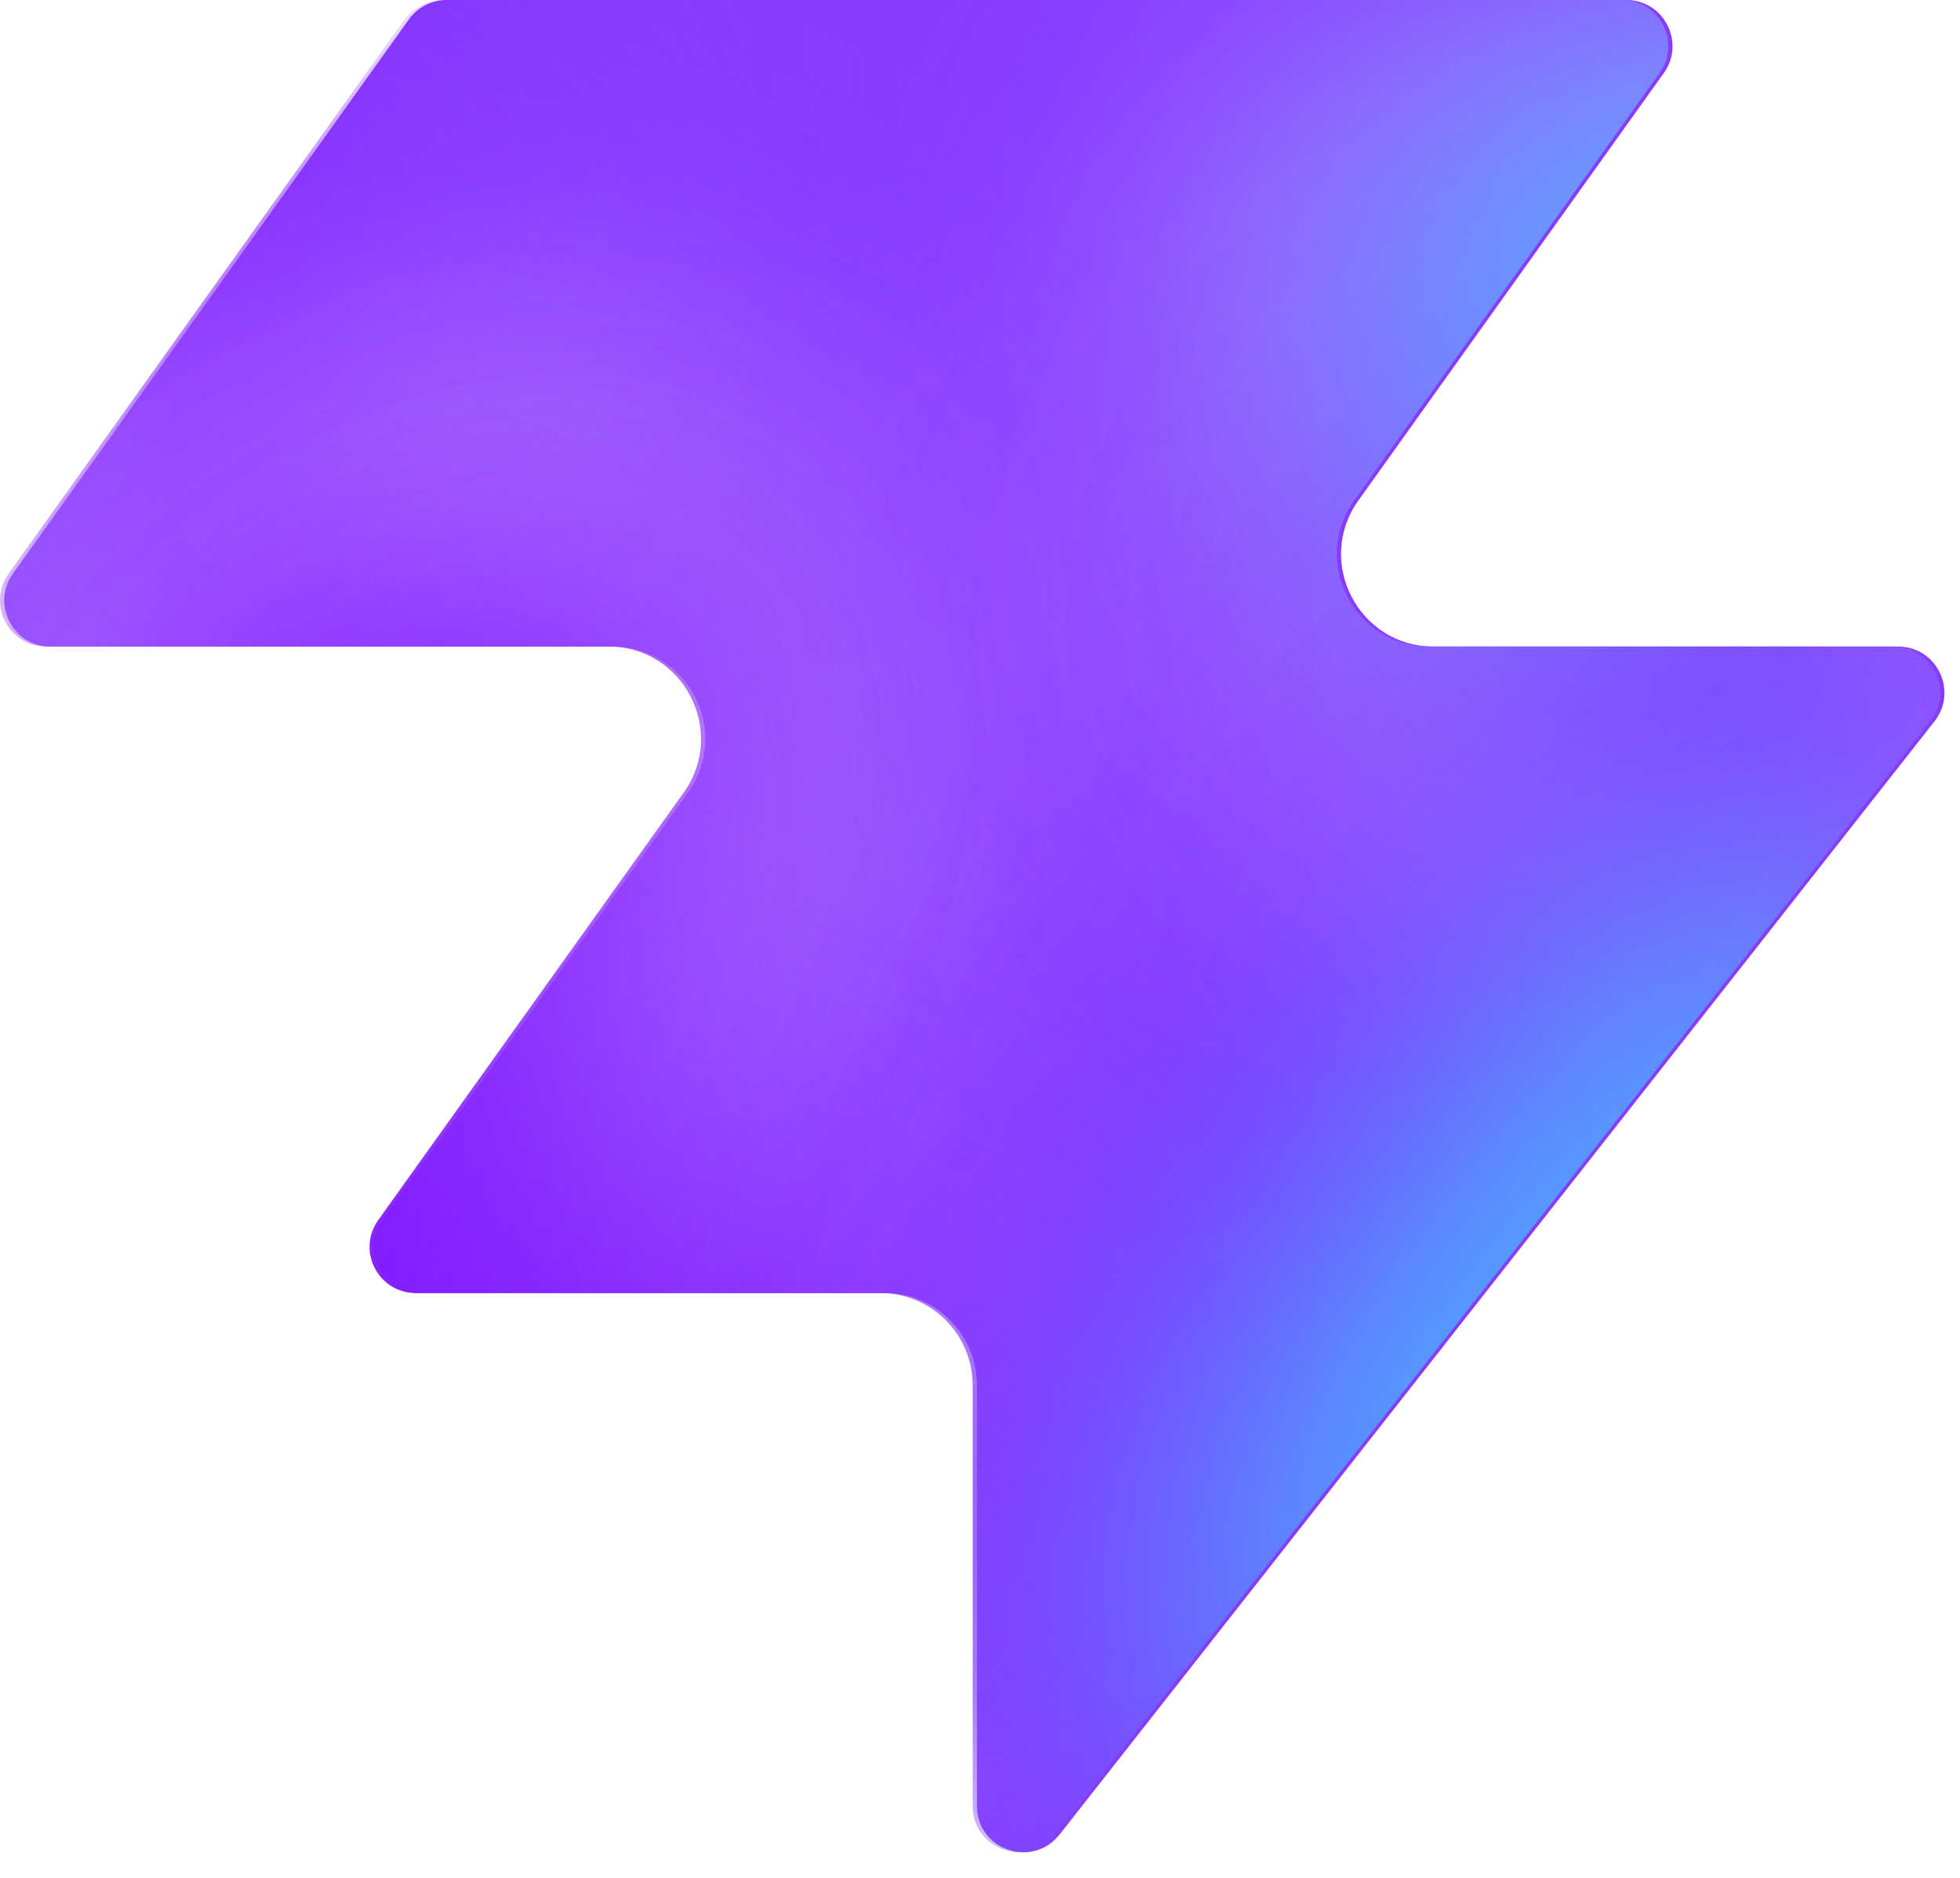
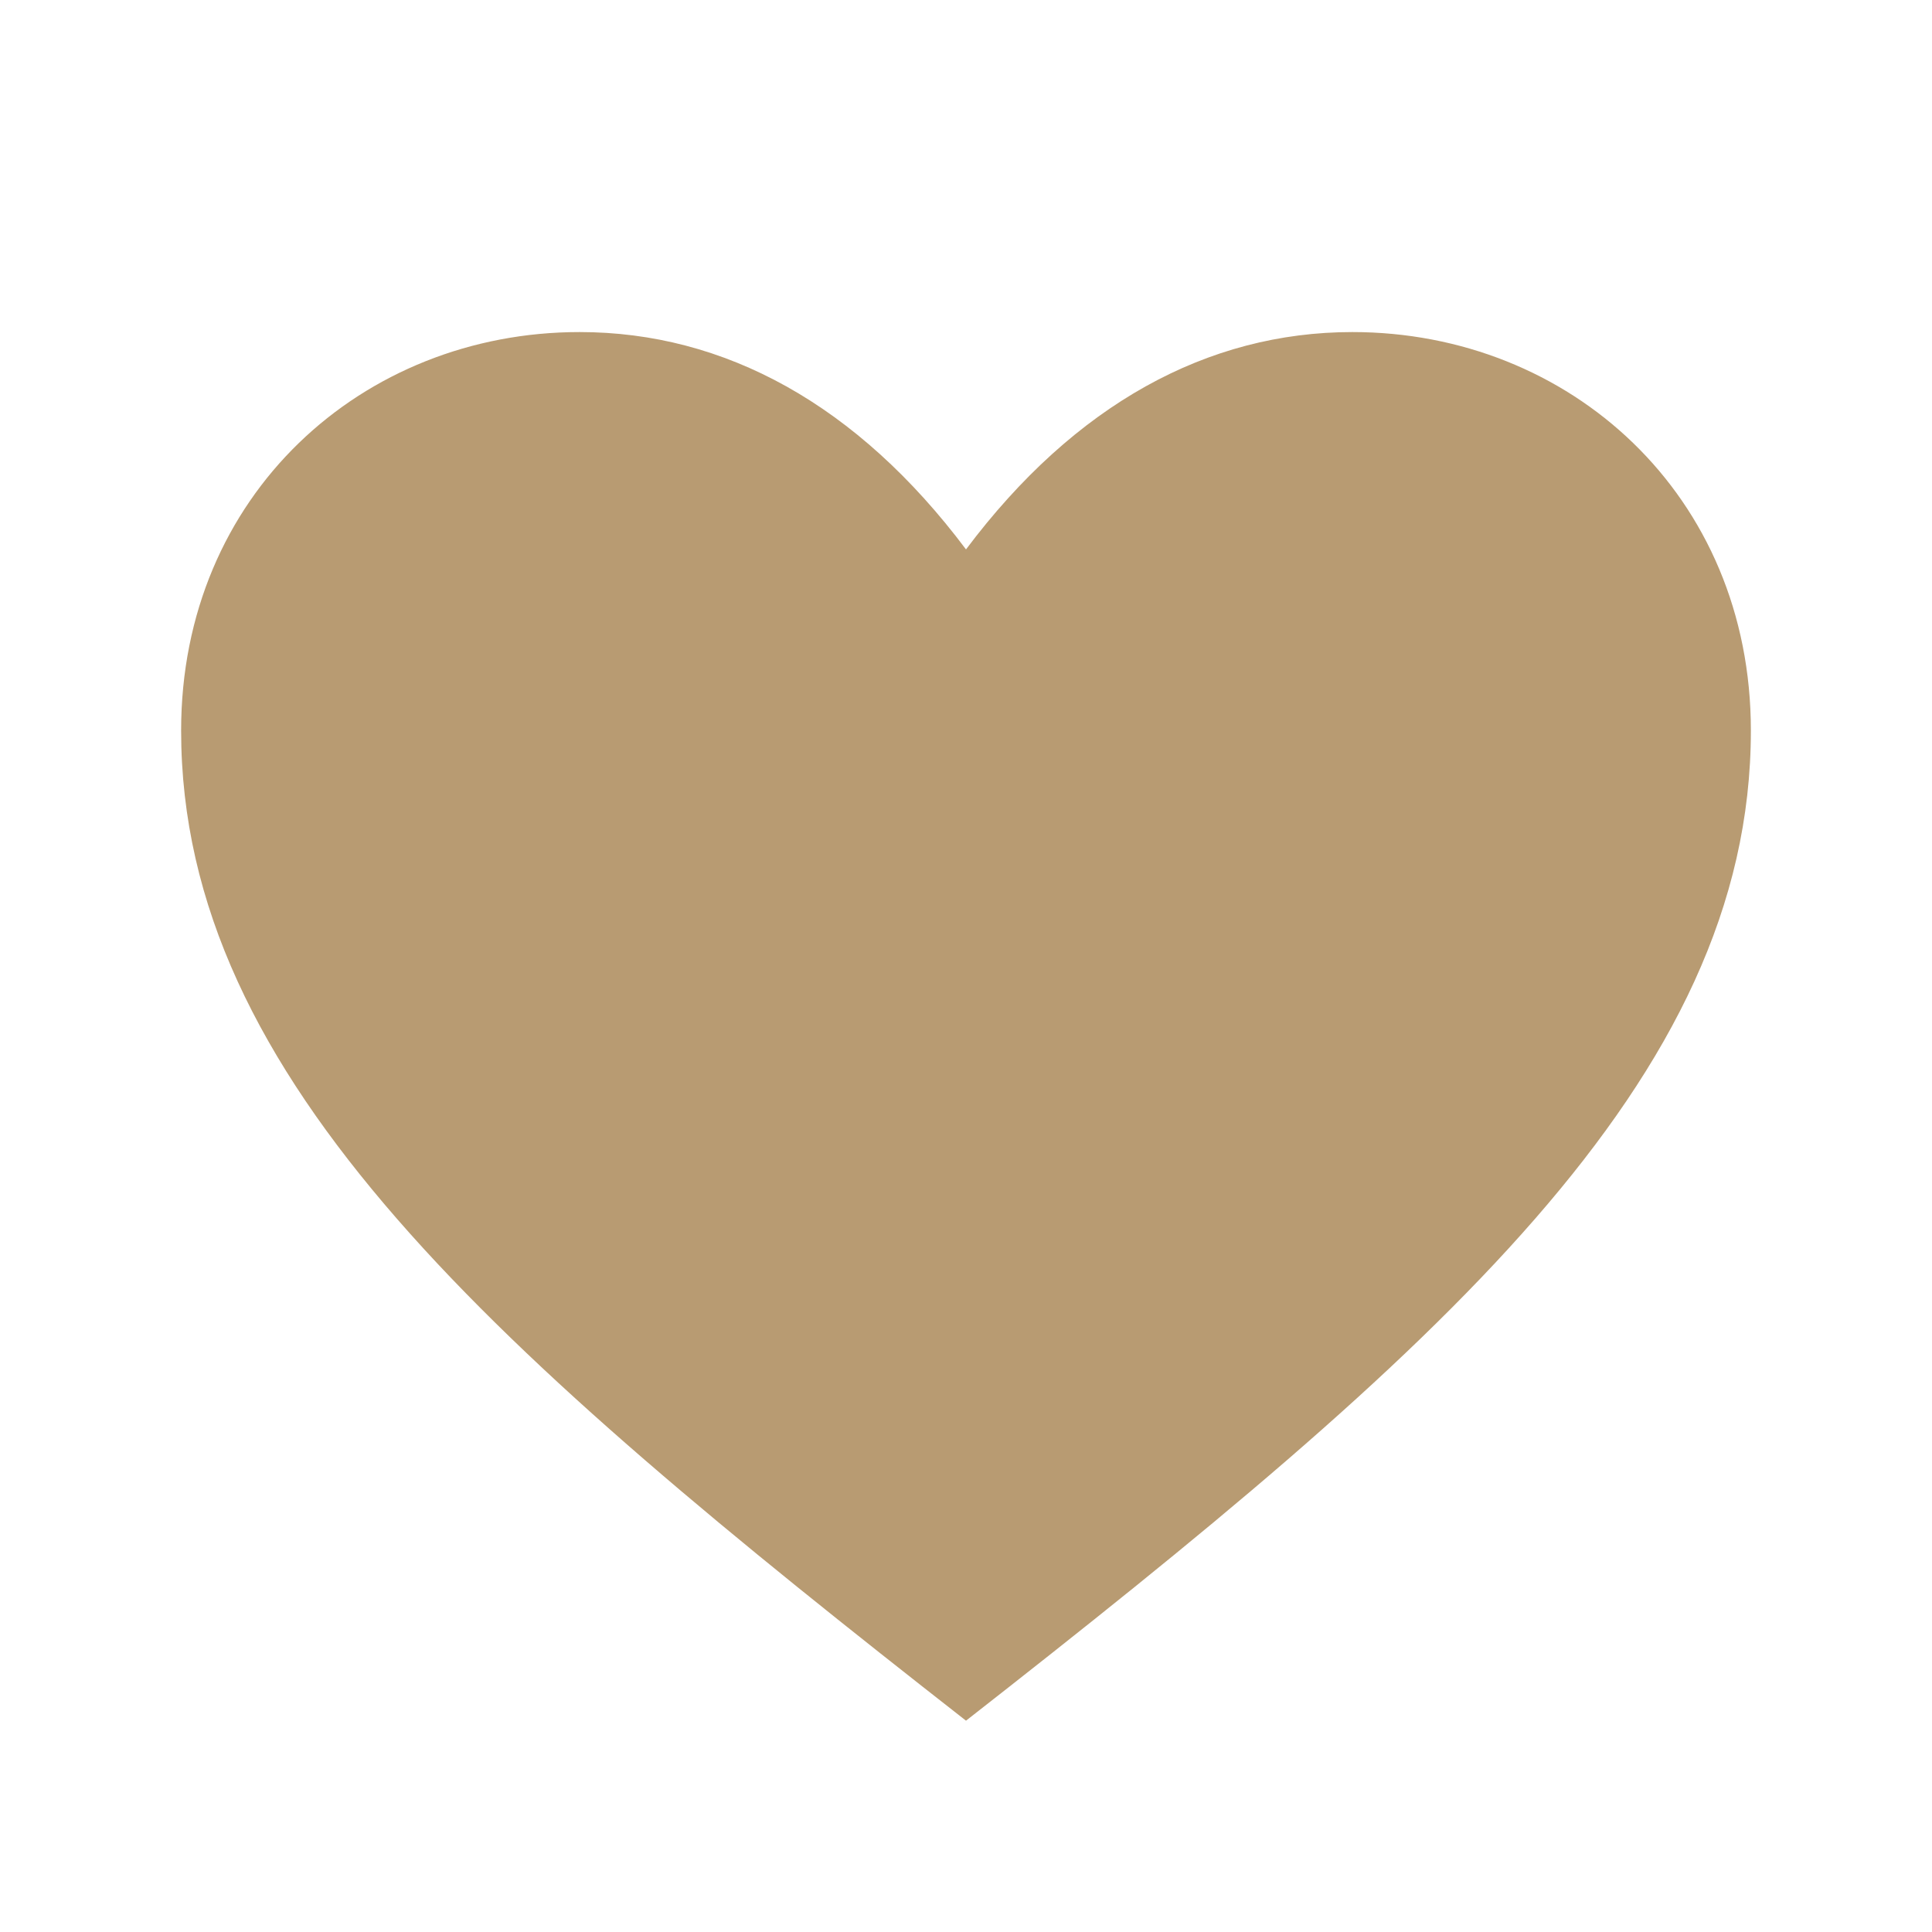
- <svg xmlns="http://www.w3.org/2000/svg" width="48" height="46" fill="none" viewBox="0 0 48 46">
-   <path fill="#863bff" d="M25.946 44.938c-.664.845-2.021.375-2.021-.698V33.937a2.26 2.26 0 0 0-2.262-2.262H10.287c-.92 0-1.456-1.04-.92-1.788l7.48-10.471c1.07-1.497 0-3.578-1.842-3.578H1.237c-.92 0-1.456-1.04-.92-1.788L10.013.474c.214-.297.556-.474.92-.474h28.894c.92 0 1.456 1.04.92 1.788l-7.48 10.471c-1.07 1.498 0 3.579 1.842 3.579h11.377c.943 0 1.473 1.088.89 1.83L25.947 44.94z" style="fill:#863bff;fill:color(display-p3 .525 .23 1);fill-opacity:1" />
-   <mask id="a" width="48" height="46" x="0" y="0" maskUnits="userSpaceOnUse" style="mask-type:alpha">
-     <path fill="#000" d="M25.842 44.938c-.664.844-2.021.375-2.021-.698V33.937a2.26 2.26 0 0 0-2.262-2.262H10.183c-.92 0-1.456-1.04-.92-1.788l7.48-10.471c1.07-1.498 0-3.579-1.842-3.579H1.133c-.92 0-1.456-1.04-.92-1.787L9.91.473c.214-.297.556-.474.92-.474h28.894c.92 0 1.456 1.04.92 1.788l-7.48 10.471c-1.07 1.498 0 3.578 1.842 3.578h11.377c.943 0 1.473 1.088.89 1.832L25.843 44.94z" style="fill:#000;fill-opacity:1" />
-   </mask>
-   <g mask="url(#a)">
-     <g filter="url(#b)">
-       <ellipse cx="5.508" cy="14.704" fill="#ede6ff" rx="5.508" ry="14.704" style="fill:#ede6ff;fill:color(display-p3 .927 .903 1);fill-opacity:1" transform="matrix(.00324 1 1 -.00324 -4.47 31.516)" />
-     </g>
-     <g filter="url(#c)">
-       <ellipse cx="10.399" cy="29.851" fill="#ede6ff" rx="10.399" ry="29.851" style="fill:#ede6ff;fill:color(display-p3 .927 .903 1);fill-opacity:1" transform="matrix(.00324 1 1 -.00324 -39.328 7.883)" />
-     </g>
-     <g filter="url(#d)">
-       <ellipse cx="5.508" cy="30.487" fill="#7e14ff" rx="5.508" ry="30.487" style="fill:#7e14ff;fill:color(display-p3 .492 .077 1);fill-opacity:1" transform="rotate(89.814 -25.913 -14.639)scale(1 -1)" />
-     </g>
-     <g filter="url(#e)">
-       <ellipse cx="5.508" cy="30.599" fill="#7e14ff" rx="5.508" ry="30.599" style="fill:#7e14ff;fill:color(display-p3 .492 .077 1);fill-opacity:1" transform="rotate(89.814 -32.644 -3.334)scale(1 -1)" />
-     </g>
-     <g filter="url(#f)">
-       <ellipse cx="5.508" cy="30.599" fill="#7e14ff" rx="5.508" ry="30.599" style="fill:#7e14ff;fill:color(display-p3 .492 .077 1);fill-opacity:1" transform="matrix(.00324 1 1 -.00324 -34.34 30.47)" />
-     </g>
-     <g filter="url(#g)">
-       <ellipse cx="14.072" cy="22.078" fill="#ede6ff" rx="14.072" ry="22.078" style="fill:#ede6ff;fill:color(display-p3 .927 .903 1);fill-opacity:1" transform="rotate(93.35 24.506 48.493)scale(-1 1)" />
-     </g>
-     <g filter="url(#h)">
-       <ellipse cx="3.47" cy="21.501" fill="#7e14ff" rx="3.47" ry="21.501" style="fill:#7e14ff;fill:color(display-p3 .492 .077 1);fill-opacity:1" transform="rotate(89.009 28.708 47.59)scale(-1 1)" />
-     </g>
-     <g filter="url(#i)">
-       <ellipse cx="3.47" cy="21.501" fill="#7e14ff" rx="3.47" ry="21.501" style="fill:#7e14ff;fill:color(display-p3 .492 .077 1);fill-opacity:1" transform="rotate(89.009 28.708 47.59)scale(-1 1)" />
-     </g>
-     <g filter="url(#j)">
-       <ellipse cx=".387" cy="8.972" fill="#7e14ff" rx="4.407" ry="29.108" style="fill:#7e14ff;fill:color(display-p3 .492 .077 1);fill-opacity:1" transform="rotate(39.51 .387 8.972)" />
-     </g>
-     <g filter="url(#k)">
-       <ellipse cx="47.523" cy="-6.092" fill="#7e14ff" rx="4.407" ry="29.108" style="fill:#7e14ff;fill:color(display-p3 .492 .077 1);fill-opacity:1" transform="rotate(37.892 47.523 -6.092)" />
-     </g>
-     <g filter="url(#l)">
-       <ellipse cx="41.412" cy="6.333" fill="#47bfff" rx="5.971" ry="9.665" style="fill:#47bfff;fill:color(display-p3 .28 .748 1);fill-opacity:1" transform="rotate(37.892 41.412 6.333)" />
-     </g>
-     <g filter="url(#m)">
-       <ellipse cx="-1.879" cy="38.332" fill="#7e14ff" rx="4.407" ry="29.108" style="fill:#7e14ff;fill:color(display-p3 .492 .077 1);fill-opacity:1" transform="rotate(37.892 -1.88 38.332)" />
-     </g>
-     <g filter="url(#n)">
-       <ellipse cx="-1.879" cy="38.332" fill="#7e14ff" rx="4.407" ry="29.108" style="fill:#7e14ff;fill:color(display-p3 .492 .077 1);fill-opacity:1" transform="rotate(37.892 -1.88 38.332)" />
-     </g>
-     <g filter="url(#o)">
-       <ellipse cx="35.651" cy="29.907" fill="#7e14ff" rx="4.407" ry="29.108" style="fill:#7e14ff;fill:color(display-p3 .492 .077 1);fill-opacity:1" transform="rotate(37.892 35.651 29.907)" />
-     </g>
-     <g filter="url(#p)">
-       <ellipse cx="38.418" cy="32.4" fill="#47bfff" rx="5.971" ry="15.297" style="fill:#47bfff;fill:color(display-p3 .28 .748 1);fill-opacity:1" transform="rotate(37.892 38.418 32.4)" />
-     </g>
-   </g>
-   <defs>
-     <filter id="b" width="60.045" height="41.654" x="-19.77" y="16.149" color-interpolation-filters="sRGB" filterUnits="userSpaceOnUse">
-       <feFlood flood-opacity="0" result="BackgroundImageFix" />
-       <feBlend in="SourceGraphic" in2="BackgroundImageFix" result="shape" />
-       <feGaussianBlur result="effect1_foregroundBlur_2002_17158" stdDeviation="7.659" />
-     </filter>
-     <filter id="c" width="90.34" height="51.437" x="-54.613" y="-7.533" color-interpolation-filters="sRGB" filterUnits="userSpaceOnUse">
-       <feFlood flood-opacity="0" result="BackgroundImageFix" />
-       <feBlend in="SourceGraphic" in2="BackgroundImageFix" result="shape" />
-       <feGaussianBlur result="effect1_foregroundBlur_2002_17158" stdDeviation="7.659" />
-     </filter>
-     <filter id="d" width="79.355" height="29.4" x="-49.64" y="2.03" color-interpolation-filters="sRGB" filterUnits="userSpaceOnUse">
-       <feFlood flood-opacity="0" result="BackgroundImageFix" />
-       <feBlend in="SourceGraphic" in2="BackgroundImageFix" result="shape" />
-       <feGaussianBlur result="effect1_foregroundBlur_2002_17158" stdDeviation="4.596" />
-     </filter>
-     <filter id="e" width="79.579" height="29.4" x="-45.045" y="20.029" color-interpolation-filters="sRGB" filterUnits="userSpaceOnUse">
-       <feFlood flood-opacity="0" result="BackgroundImageFix" />
-       <feBlend in="SourceGraphic" in2="BackgroundImageFix" result="shape" />
-       <feGaussianBlur result="effect1_foregroundBlur_2002_17158" stdDeviation="4.596" />
-     </filter>
-     <filter id="f" width="79.579" height="29.4" x="-43.513" y="21.178" color-interpolation-filters="sRGB" filterUnits="userSpaceOnUse">
-       <feFlood flood-opacity="0" result="BackgroundImageFix" />
-       <feBlend in="SourceGraphic" in2="BackgroundImageFix" result="shape" />
-       <feGaussianBlur result="effect1_foregroundBlur_2002_17158" stdDeviation="4.596" />
-     </filter>
-     <filter id="g" width="74.749" height="58.852" x="15.756" y="-17.901" color-interpolation-filters="sRGB" filterUnits="userSpaceOnUse">
-       <feFlood flood-opacity="0" result="BackgroundImageFix" />
-       <feBlend in="SourceGraphic" in2="BackgroundImageFix" result="shape" />
-       <feGaussianBlur result="effect1_foregroundBlur_2002_17158" stdDeviation="7.659" />
-     </filter>
-     <filter id="h" width="61.377" height="25.362" x="23.548" y="2.284" color-interpolation-filters="sRGB" filterUnits="userSpaceOnUse">
-       <feFlood flood-opacity="0" result="BackgroundImageFix" />
-       <feBlend in="SourceGraphic" in2="BackgroundImageFix" result="shape" />
-       <feGaussianBlur result="effect1_foregroundBlur_2002_17158" stdDeviation="4.596" />
-     </filter>
-     <filter id="i" width="61.377" height="25.362" x="23.548" y="2.284" color-interpolation-filters="sRGB" filterUnits="userSpaceOnUse">
-       <feFlood flood-opacity="0" result="BackgroundImageFix" />
-       <feBlend in="SourceGraphic" in2="BackgroundImageFix" result="shape" />
-       <feGaussianBlur result="effect1_foregroundBlur_2002_17158" stdDeviation="4.596" />
-     </filter>
-     <filter id="j" width="56.045" height="63.649" x="-27.636" y="-22.853" color-interpolation-filters="sRGB" filterUnits="userSpaceOnUse">
-       <feFlood flood-opacity="0" result="BackgroundImageFix" />
-       <feBlend in="SourceGraphic" in2="BackgroundImageFix" result="shape" />
-       <feGaussianBlur result="effect1_foregroundBlur_2002_17158" stdDeviation="4.596" />
-     </filter>
-     <filter id="k" width="54.814" height="64.646" x="20.116" y="-38.415" color-interpolation-filters="sRGB" filterUnits="userSpaceOnUse">
-       <feFlood flood-opacity="0" result="BackgroundImageFix" />
-       <feBlend in="SourceGraphic" in2="BackgroundImageFix" result="shape" />
-       <feGaussianBlur result="effect1_foregroundBlur_2002_17158" stdDeviation="4.596" />
-     </filter>
-     <filter id="l" width="33.541" height="35.313" x="24.641" y="-11.323" color-interpolation-filters="sRGB" filterUnits="userSpaceOnUse">
-       <feFlood flood-opacity="0" result="BackgroundImageFix" />
-       <feBlend in="SourceGraphic" in2="BackgroundImageFix" result="shape" />
-       <feGaussianBlur result="effect1_foregroundBlur_2002_17158" stdDeviation="4.596" />
-     </filter>
-     <filter id="m" width="54.814" height="64.646" x="-29.286" y="6.009" color-interpolation-filters="sRGB" filterUnits="userSpaceOnUse">
-       <feFlood flood-opacity="0" result="BackgroundImageFix" />
-       <feBlend in="SourceGraphic" in2="BackgroundImageFix" result="shape" />
-       <feGaussianBlur result="effect1_foregroundBlur_2002_17158" stdDeviation="4.596" />
-     </filter>
-     <filter id="n" width="54.814" height="64.646" x="-29.286" y="6.009" color-interpolation-filters="sRGB" filterUnits="userSpaceOnUse">
-       <feFlood flood-opacity="0" result="BackgroundImageFix" />
-       <feBlend in="SourceGraphic" in2="BackgroundImageFix" result="shape" />
-       <feGaussianBlur result="effect1_foregroundBlur_2002_17158" stdDeviation="4.596" />
-     </filter>
-     <filter id="o" width="54.814" height="64.646" x="8.244" y="-2.416" color-interpolation-filters="sRGB" filterUnits="userSpaceOnUse">
-       <feFlood flood-opacity="0" result="BackgroundImageFix" />
-       <feBlend in="SourceGraphic" in2="BackgroundImageFix" result="shape" />
-       <feGaussianBlur result="effect1_foregroundBlur_2002_17158" stdDeviation="4.596" />
-     </filter>
-     <filter id="p" width="39.409" height="43.623" x="18.713" y="10.588" color-interpolation-filters="sRGB" filterUnits="userSpaceOnUse">
-       <feFlood flood-opacity="0" result="BackgroundImageFix" />
-       <feBlend in="SourceGraphic" in2="BackgroundImageFix" result="shape" />
-       <feGaussianBlur result="effect1_foregroundBlur_2002_17158" stdDeviation="4.596" />
-     </filter>
-   </defs>
+ <svg xmlns="http://www.w3.org/2000/svg" viewBox="0 0 32 32">
+   <path fill="#B89B72" d="M16 28.5C8.2 22.4 3 17.9 3 12.1 3 8.2 6 5.5 9.6 5.5c2.4 0 4.6 1.2 6.4 3.6 1.8-2.4 4-3.6 6.4-3.6C26 5.5 29 8.2 29 12.1c0 5.8-5.2 10.3-13 16.4z" />
</svg>
